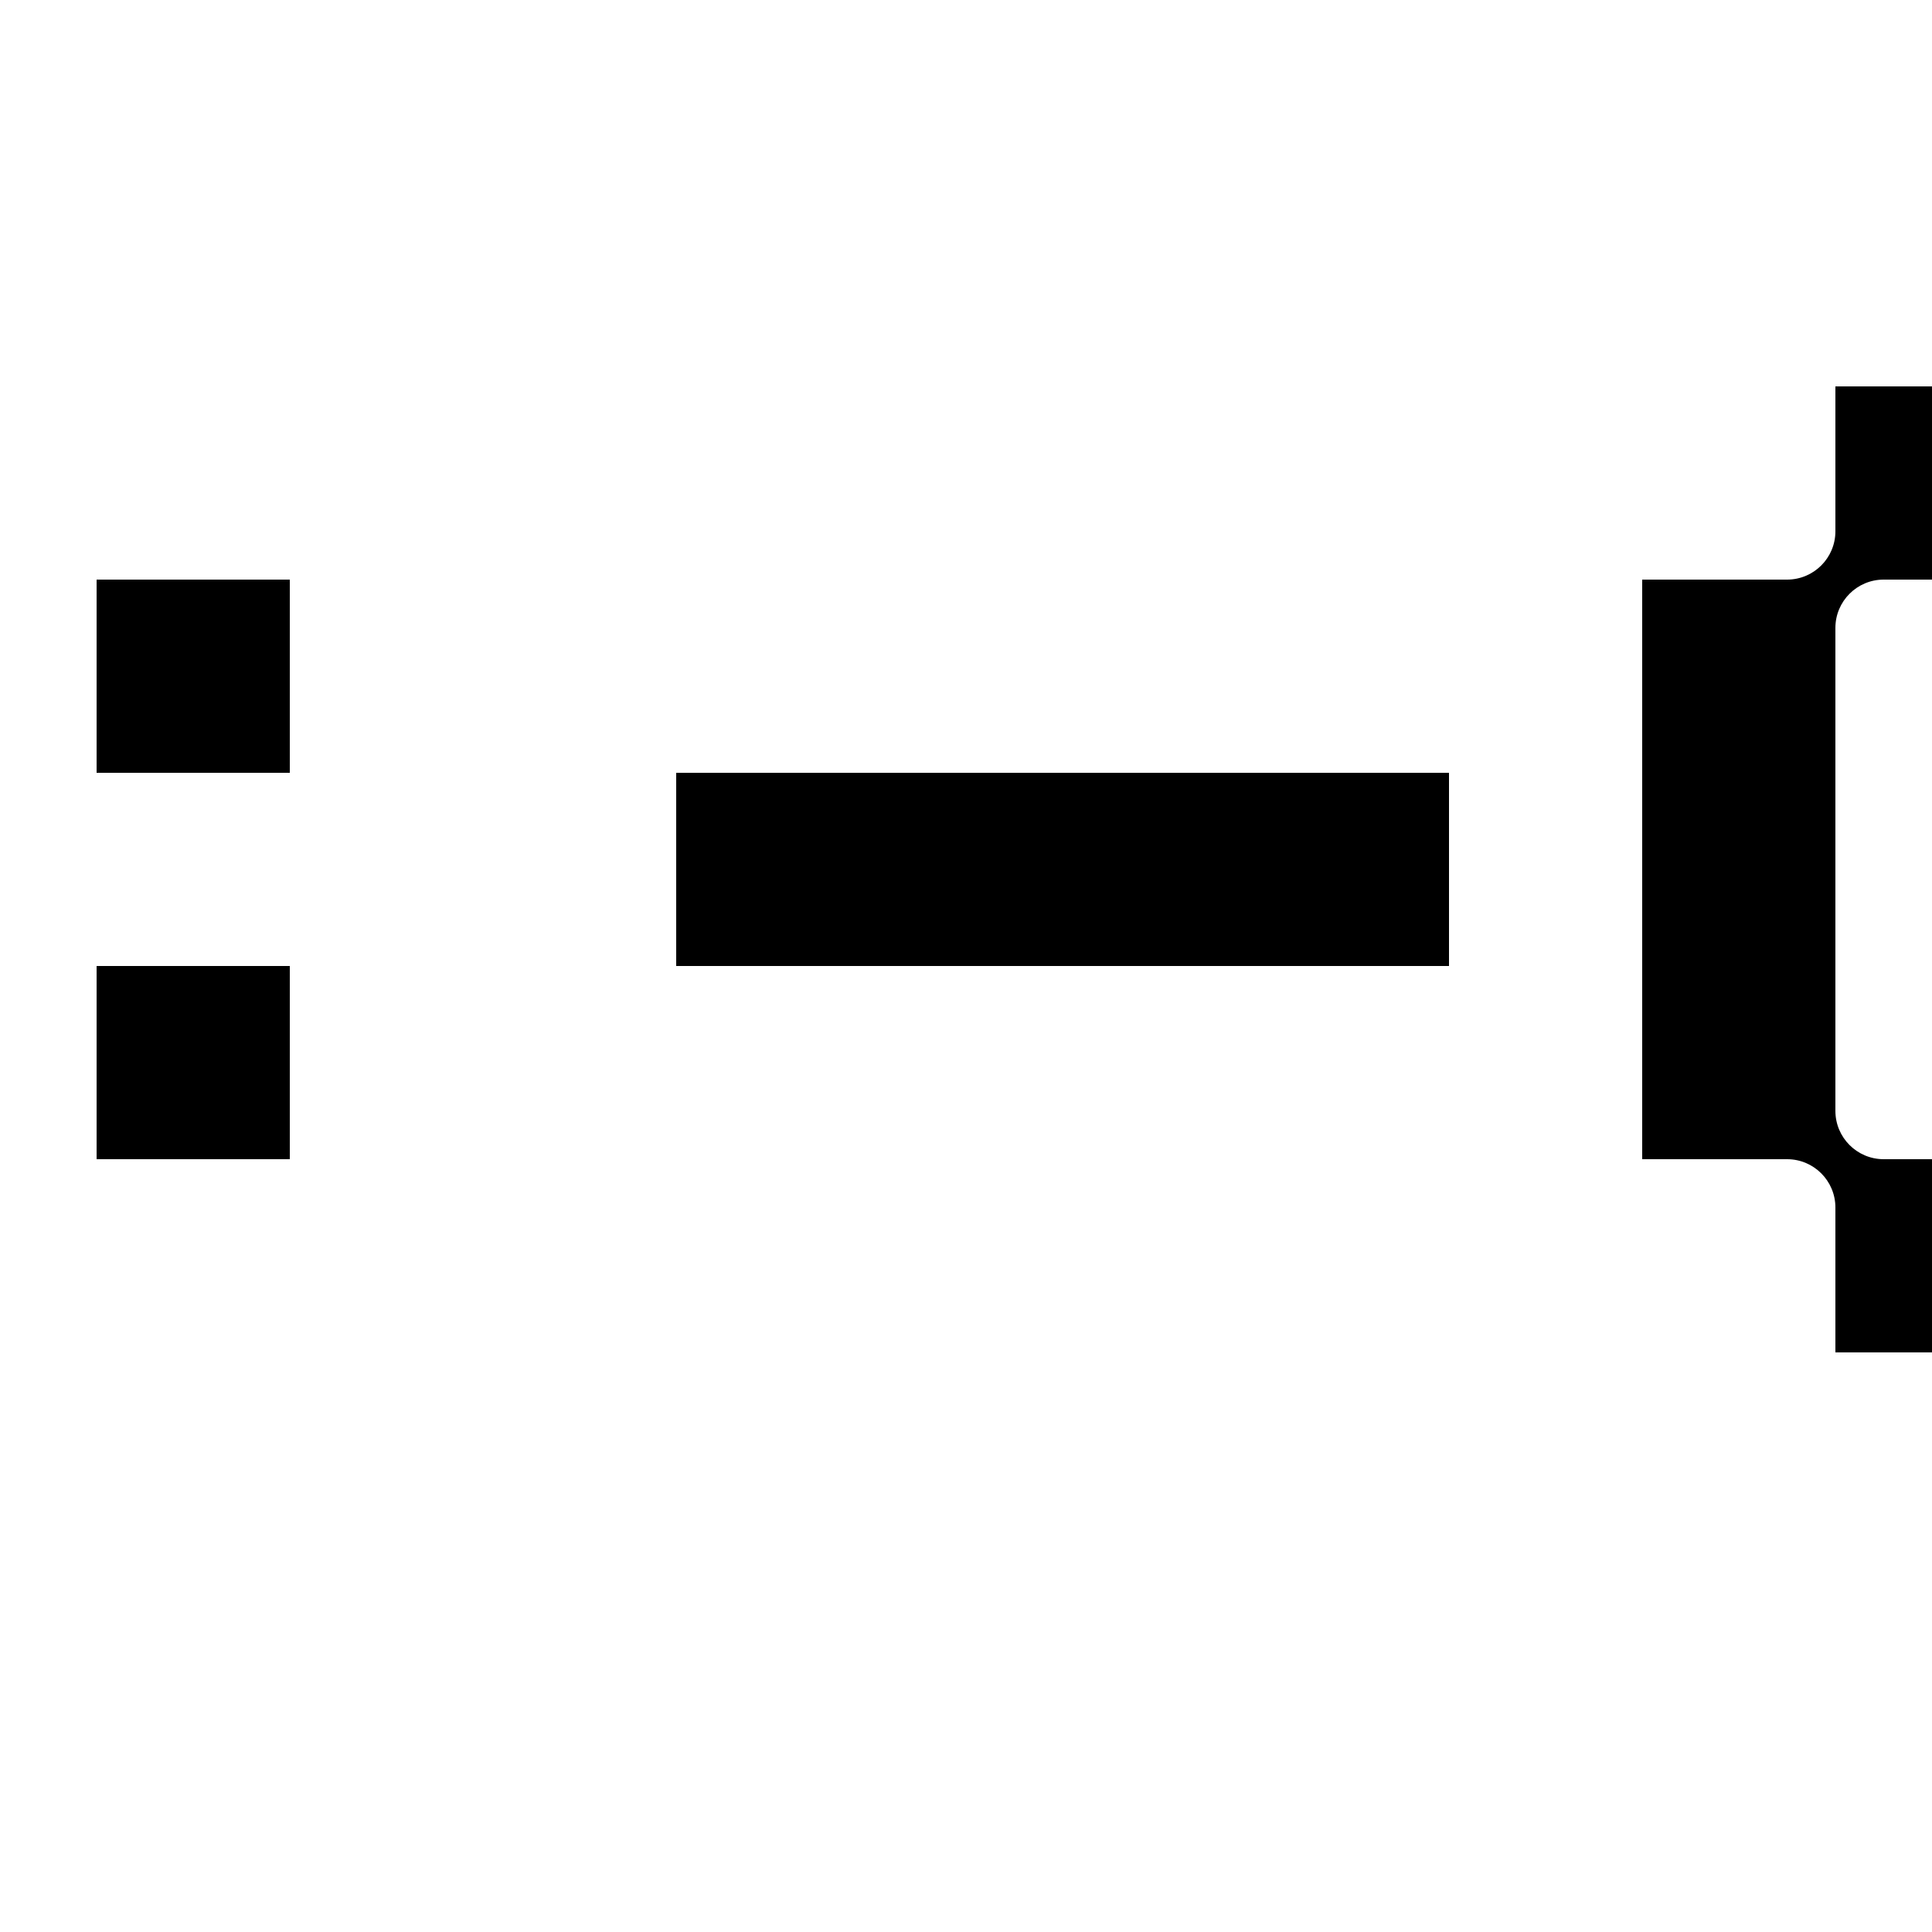
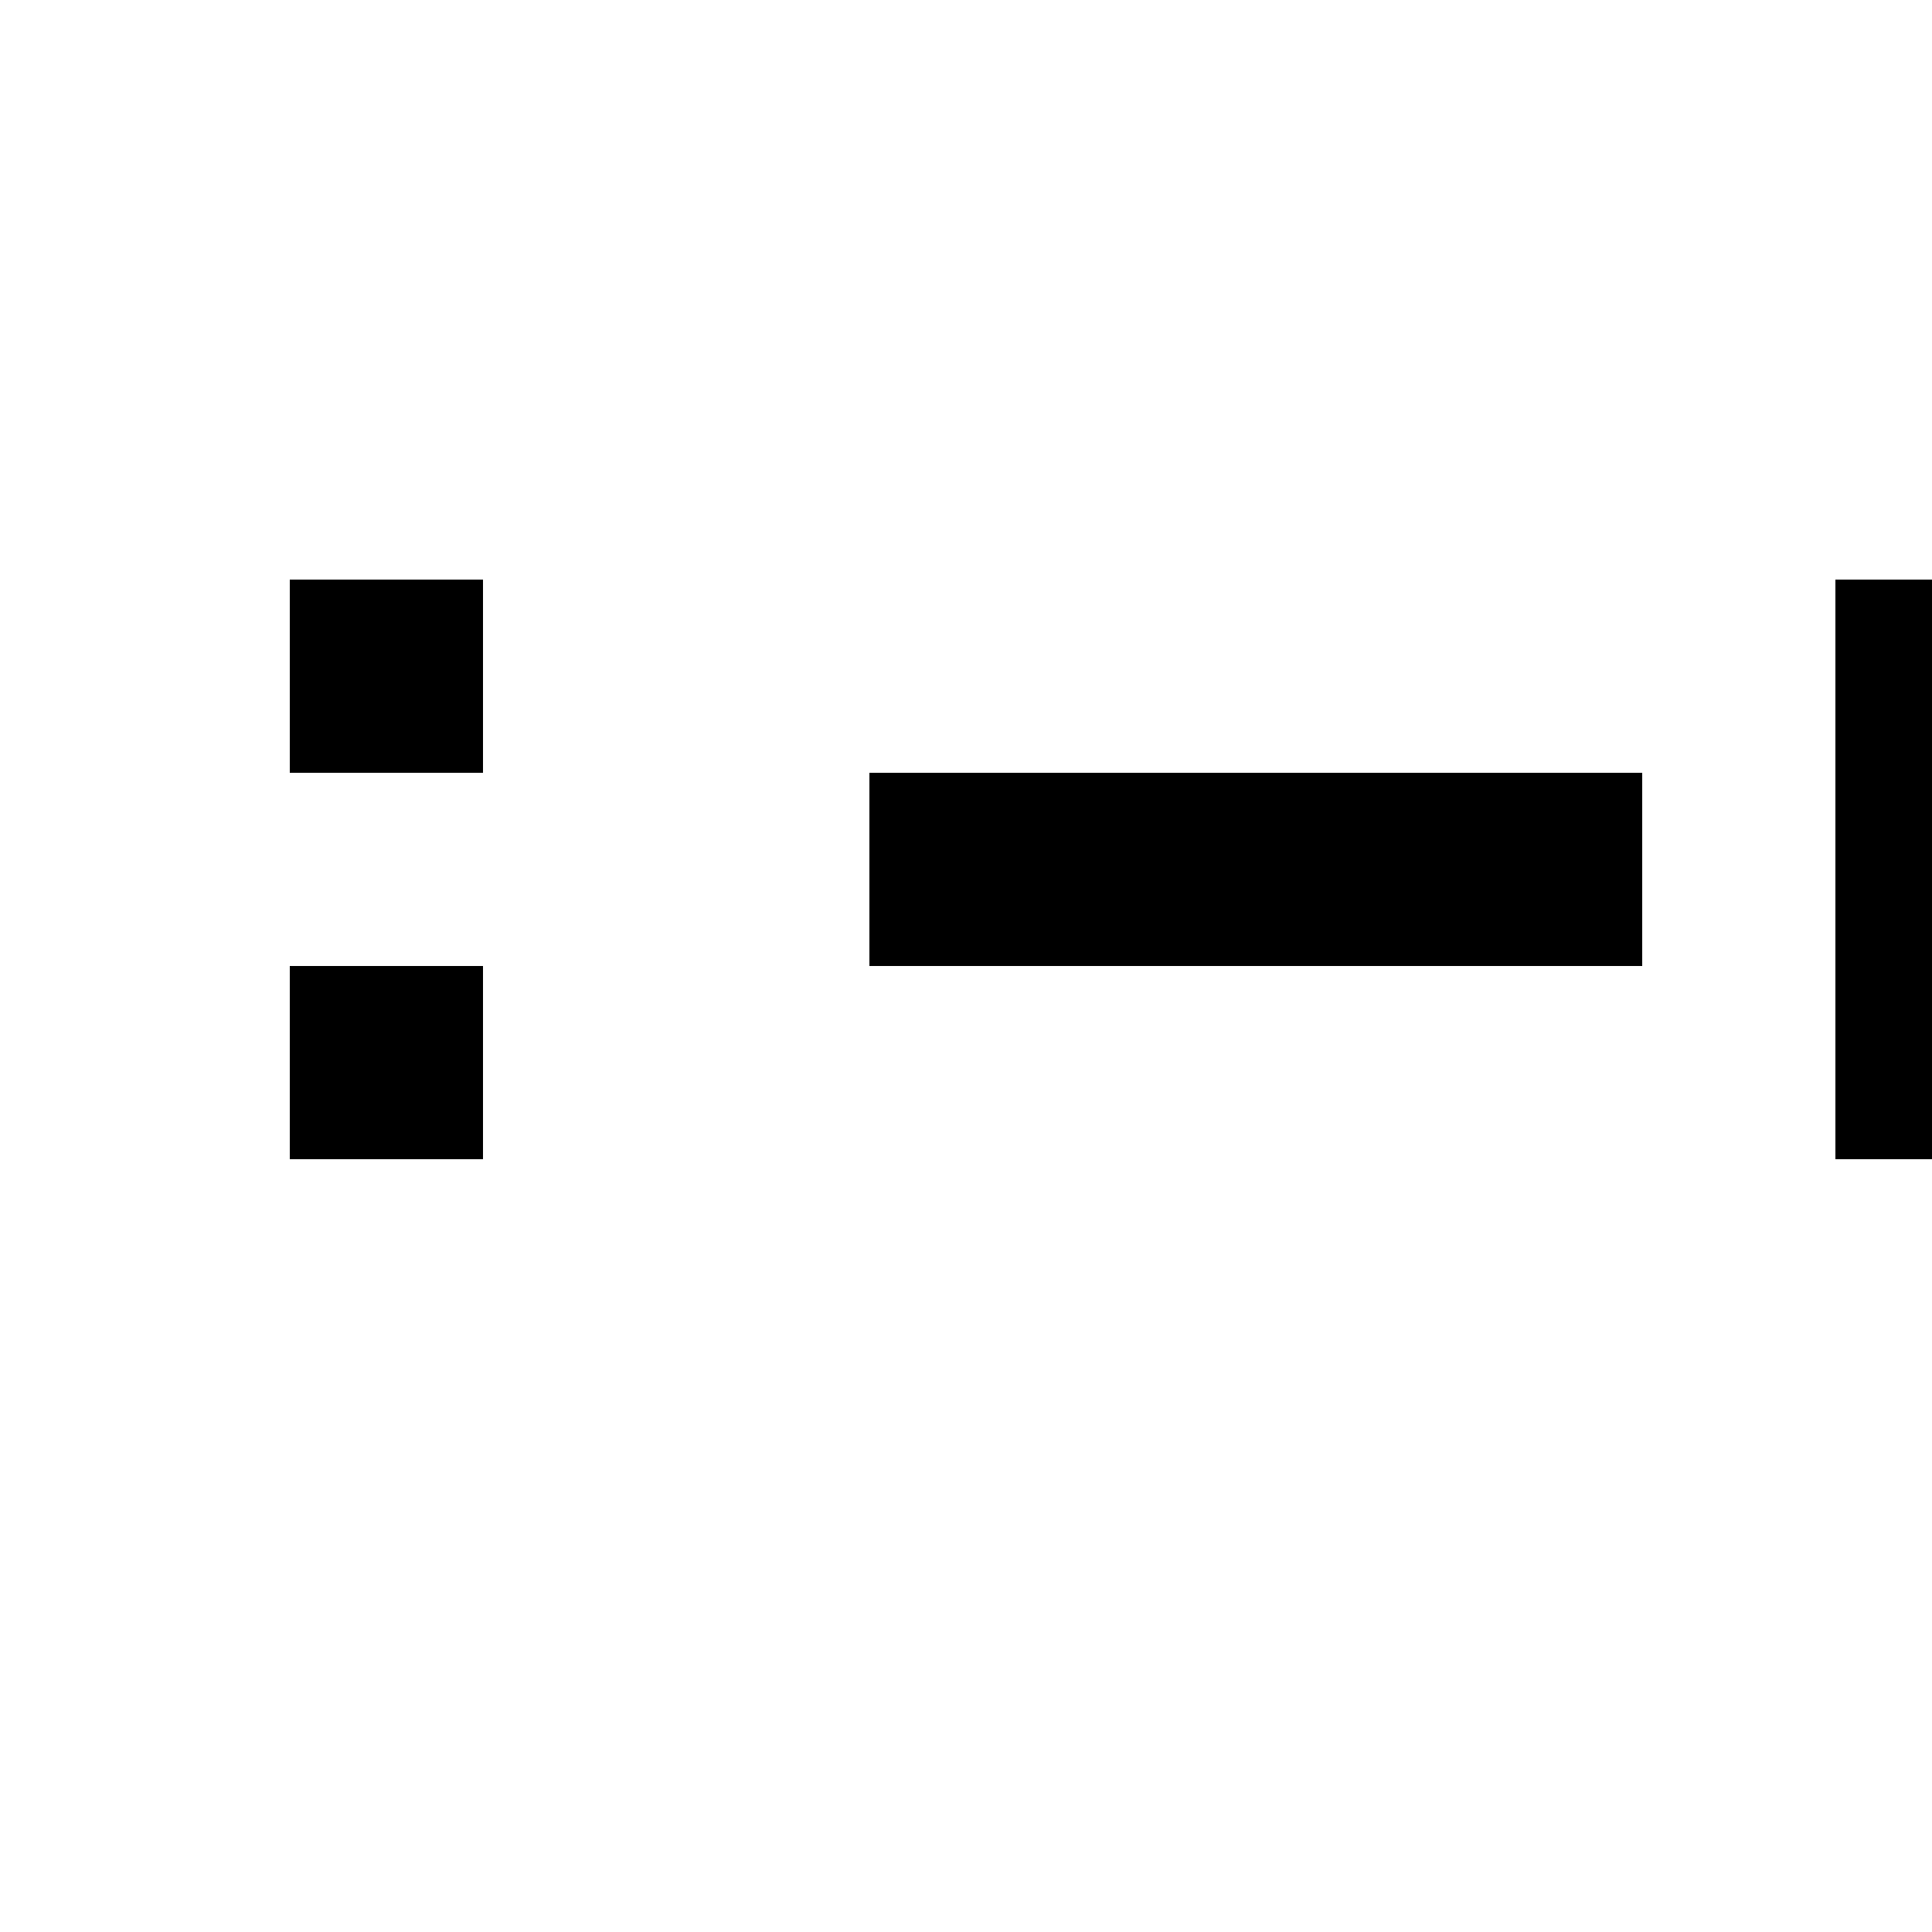
<svg xmlns="http://www.w3.org/2000/svg" viewBox="0 0 1000 1000" data-fontmaker-normalized="1">
  <g id="glyph" fill="#000000">
-     <path d="M50.0 300.0H150.0V400.0H50.0V300.0ZM50.0 500.0H150.0V600.0H50.0V500.0ZM350.0 400.0H450.0H550.0H650.0H750.0V500.0H650.0H550.0H450.0H350.0V400.0ZM850.0 300.0H925.0C938.807 300.0 950.0 288.807 950.0 275.0V200.0H1050.0V300.0H975.0C961.193 300.0 950.0 311.193 950.0 325.0V400.0V500.0V575.0C950.0 588.807 961.193 600.0 975.0 600.0H1050.0V700.0H950.0V625.0C950.0 611.193 938.807 600.0 925.0 600.0H850.0V500.0V400.0V300.0Z" />
+     <path d="M150.0 300.0H250.0V400.0H150.0V300.0ZM150.0 500.0H250.0V600.0H150.0V500.0ZM450.0 400.0H550.0H650.0H750.0H850.0V500.0H750.0H650.0H550.0H450.0V400.0ZM950.0 300.0H1025.0C1038.81 300.0 1050.0 288.807 1050.0 275.0V200.0H1150.0V300.0H1075.0C1061.19 300.0 1050.0 311.193 1050.0 325.0V400.0V500.0V575.0C1050.0 588.807 1061.19 600.0 1075.0 600.0H1150.0V700.0H1050.0V625.0C1050.0 611.193 1038.81 600.0 1025.0 600.0H950.0V500.0V400.0V300.0Z" />
  </g>
</svg>
